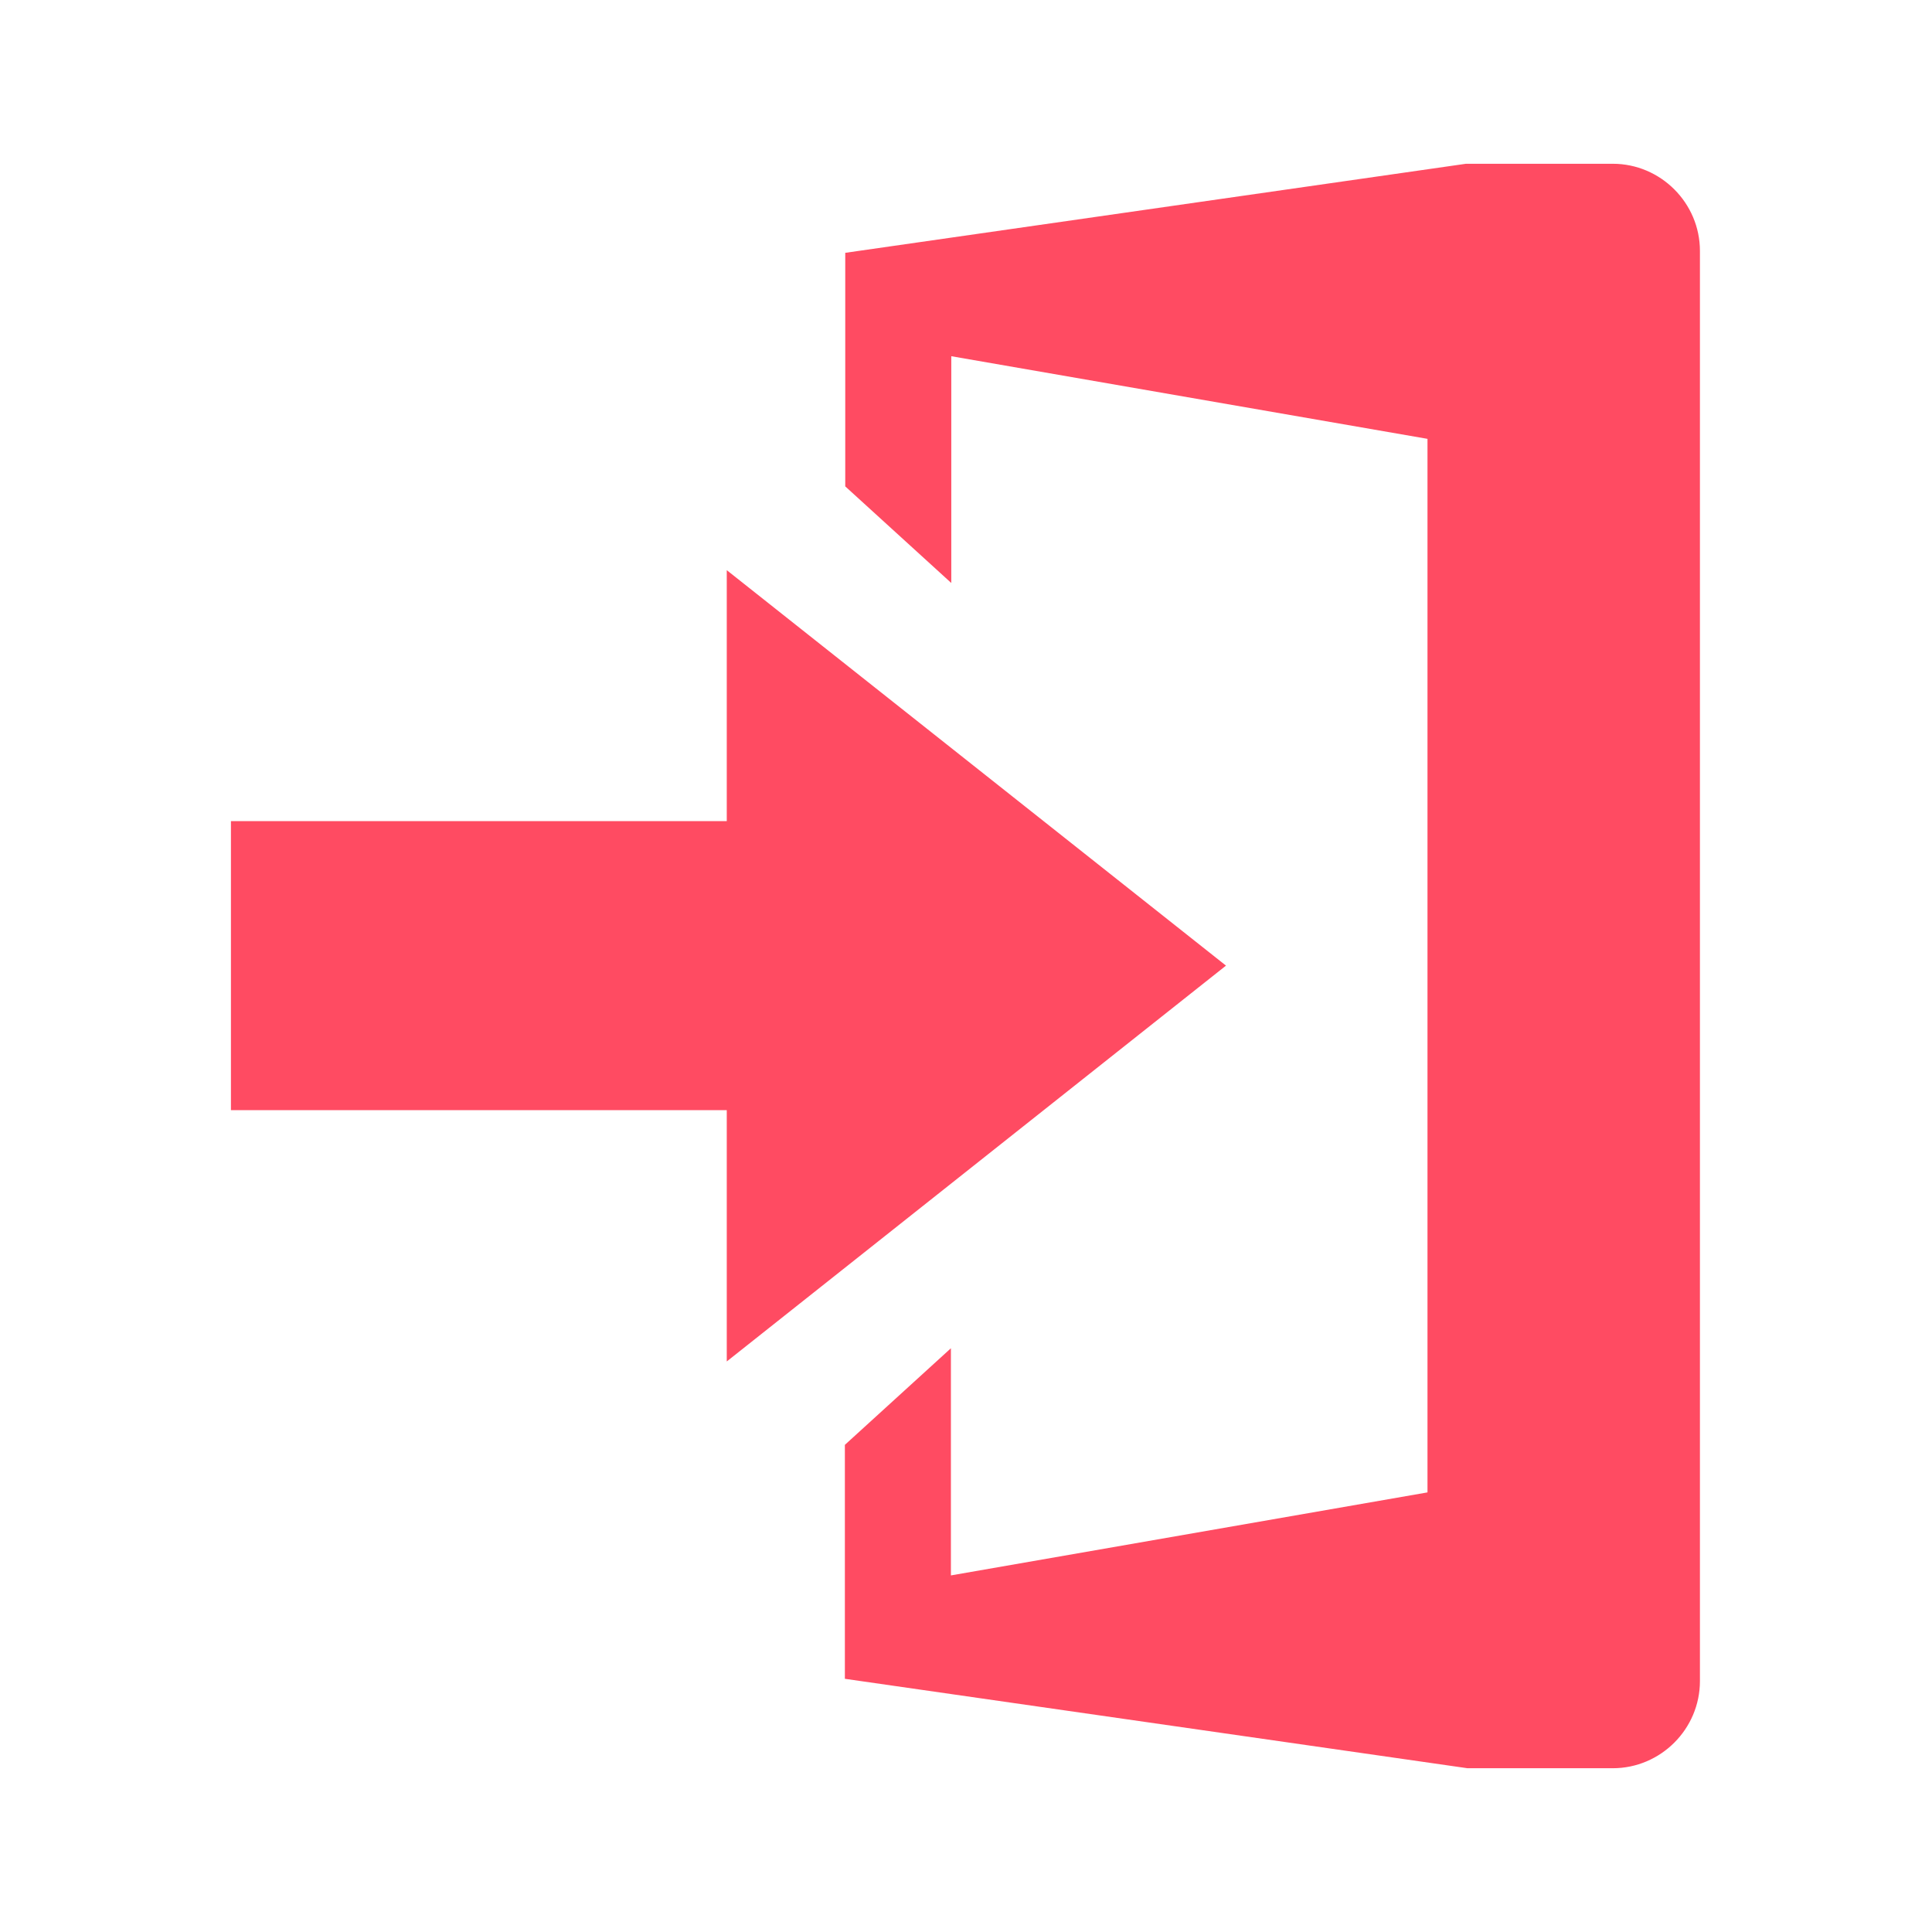
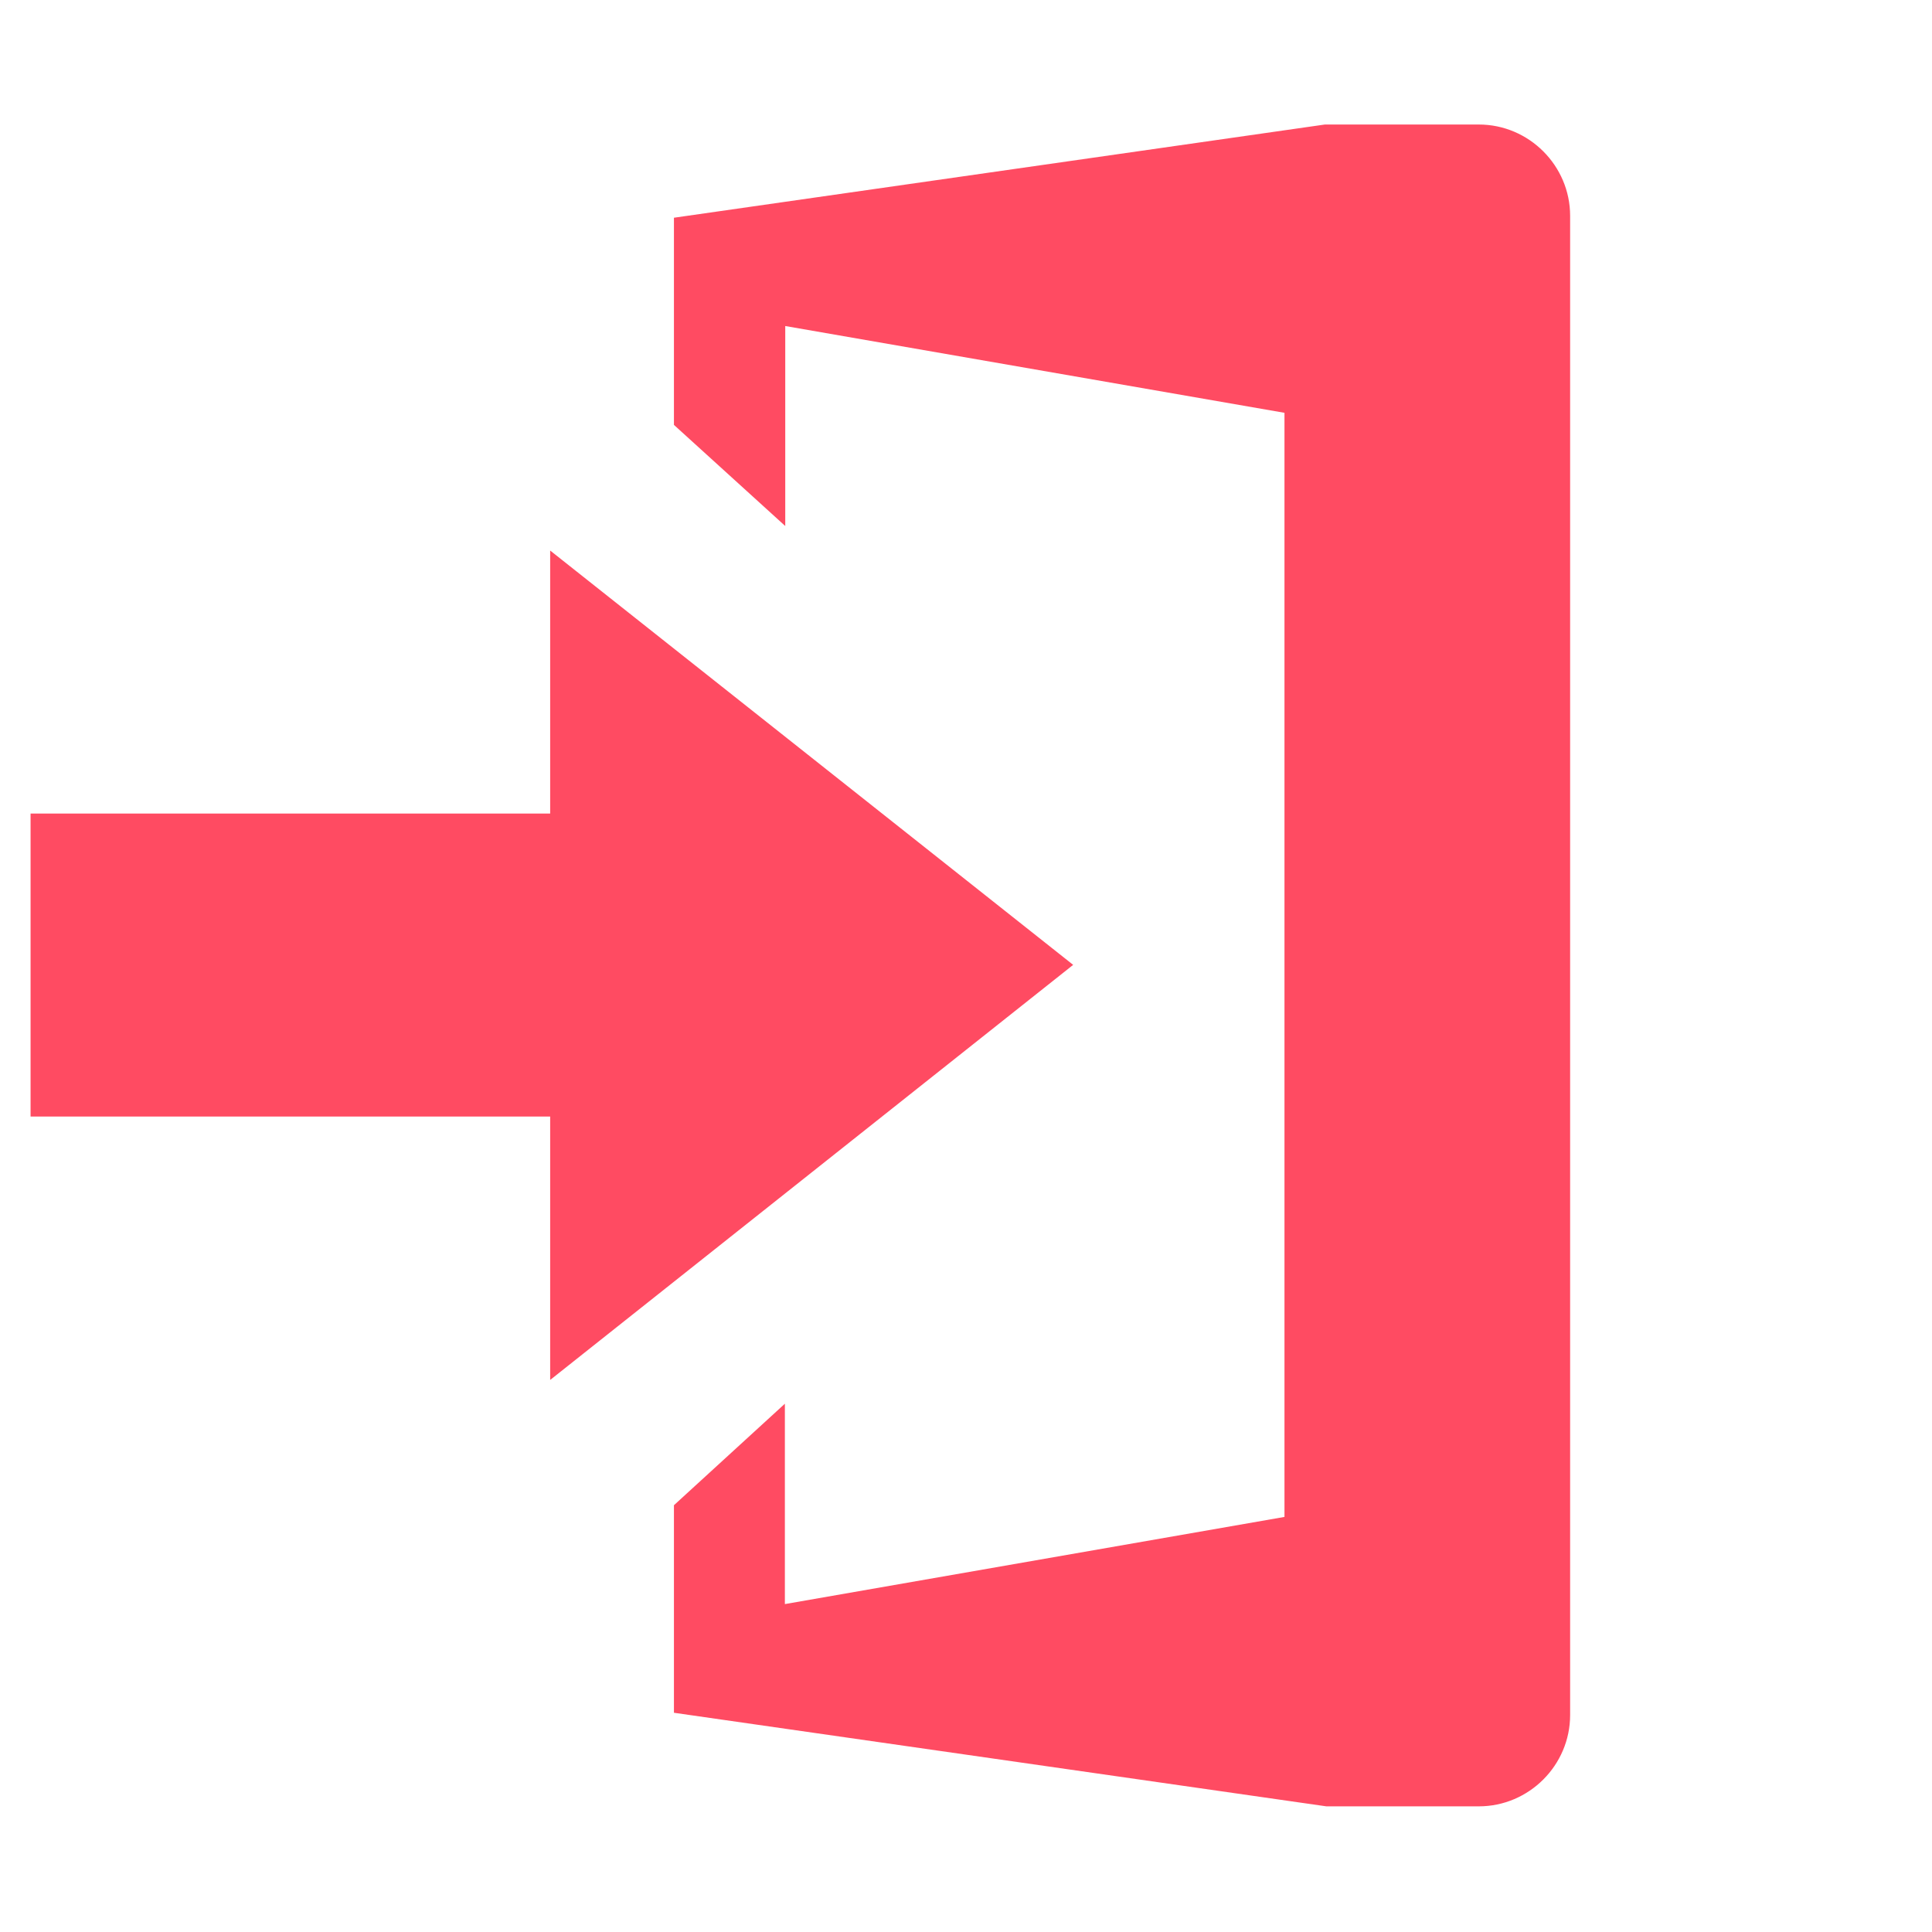
<svg xmlns="http://www.w3.org/2000/svg" version="1.1" id="_x32_" x="0px" y="0px" viewBox="0 0 512 512" style="enable-background:new 0 0 512 512;" xml:space="preserve">
  <style type="text/css">
	.st0{fill:#FF4B62;}
</style>
  <g>
-     <path class="st0" d="M388.5,43.4h38.9c12.7,0,23.1,10.4,23.1,23.1v379c0,12.7-10.4,23.1-23.1,23.1h-38.5l-165-23.7v-62l28.1-25.6   v60.2l126.3-22V116.3L252.1,94.4v60.1L224,128.9V67L388.5,43.4z" />
-     <polygon class="st0" points="192.6,151.1 324.9,255.9 192.6,360.8 192.6,294.2 61.2,294.2 61.2,217.6 192.6,217.6  " />
+     <path class="st0" d="M351.1,33h40.8c13.3,0,24.2,10.9,24.2,24.2v397.3c0,13.3-10.9,24.2-24.2,24.2h-40.4l-172.9-24.8v-55L208,372   v53.1l132.4-23.1V109.4l-132.3-23v53l-29.5-26.8V57.7L351.1,33z" />
+     <polygon class="st0" points="145.8,145.9 284.4,255.7 145.8,365.7 145.8,295.9 8.1,295.9 8.1,215.6 145.8,215.6  " />
  </g>
</svg>
